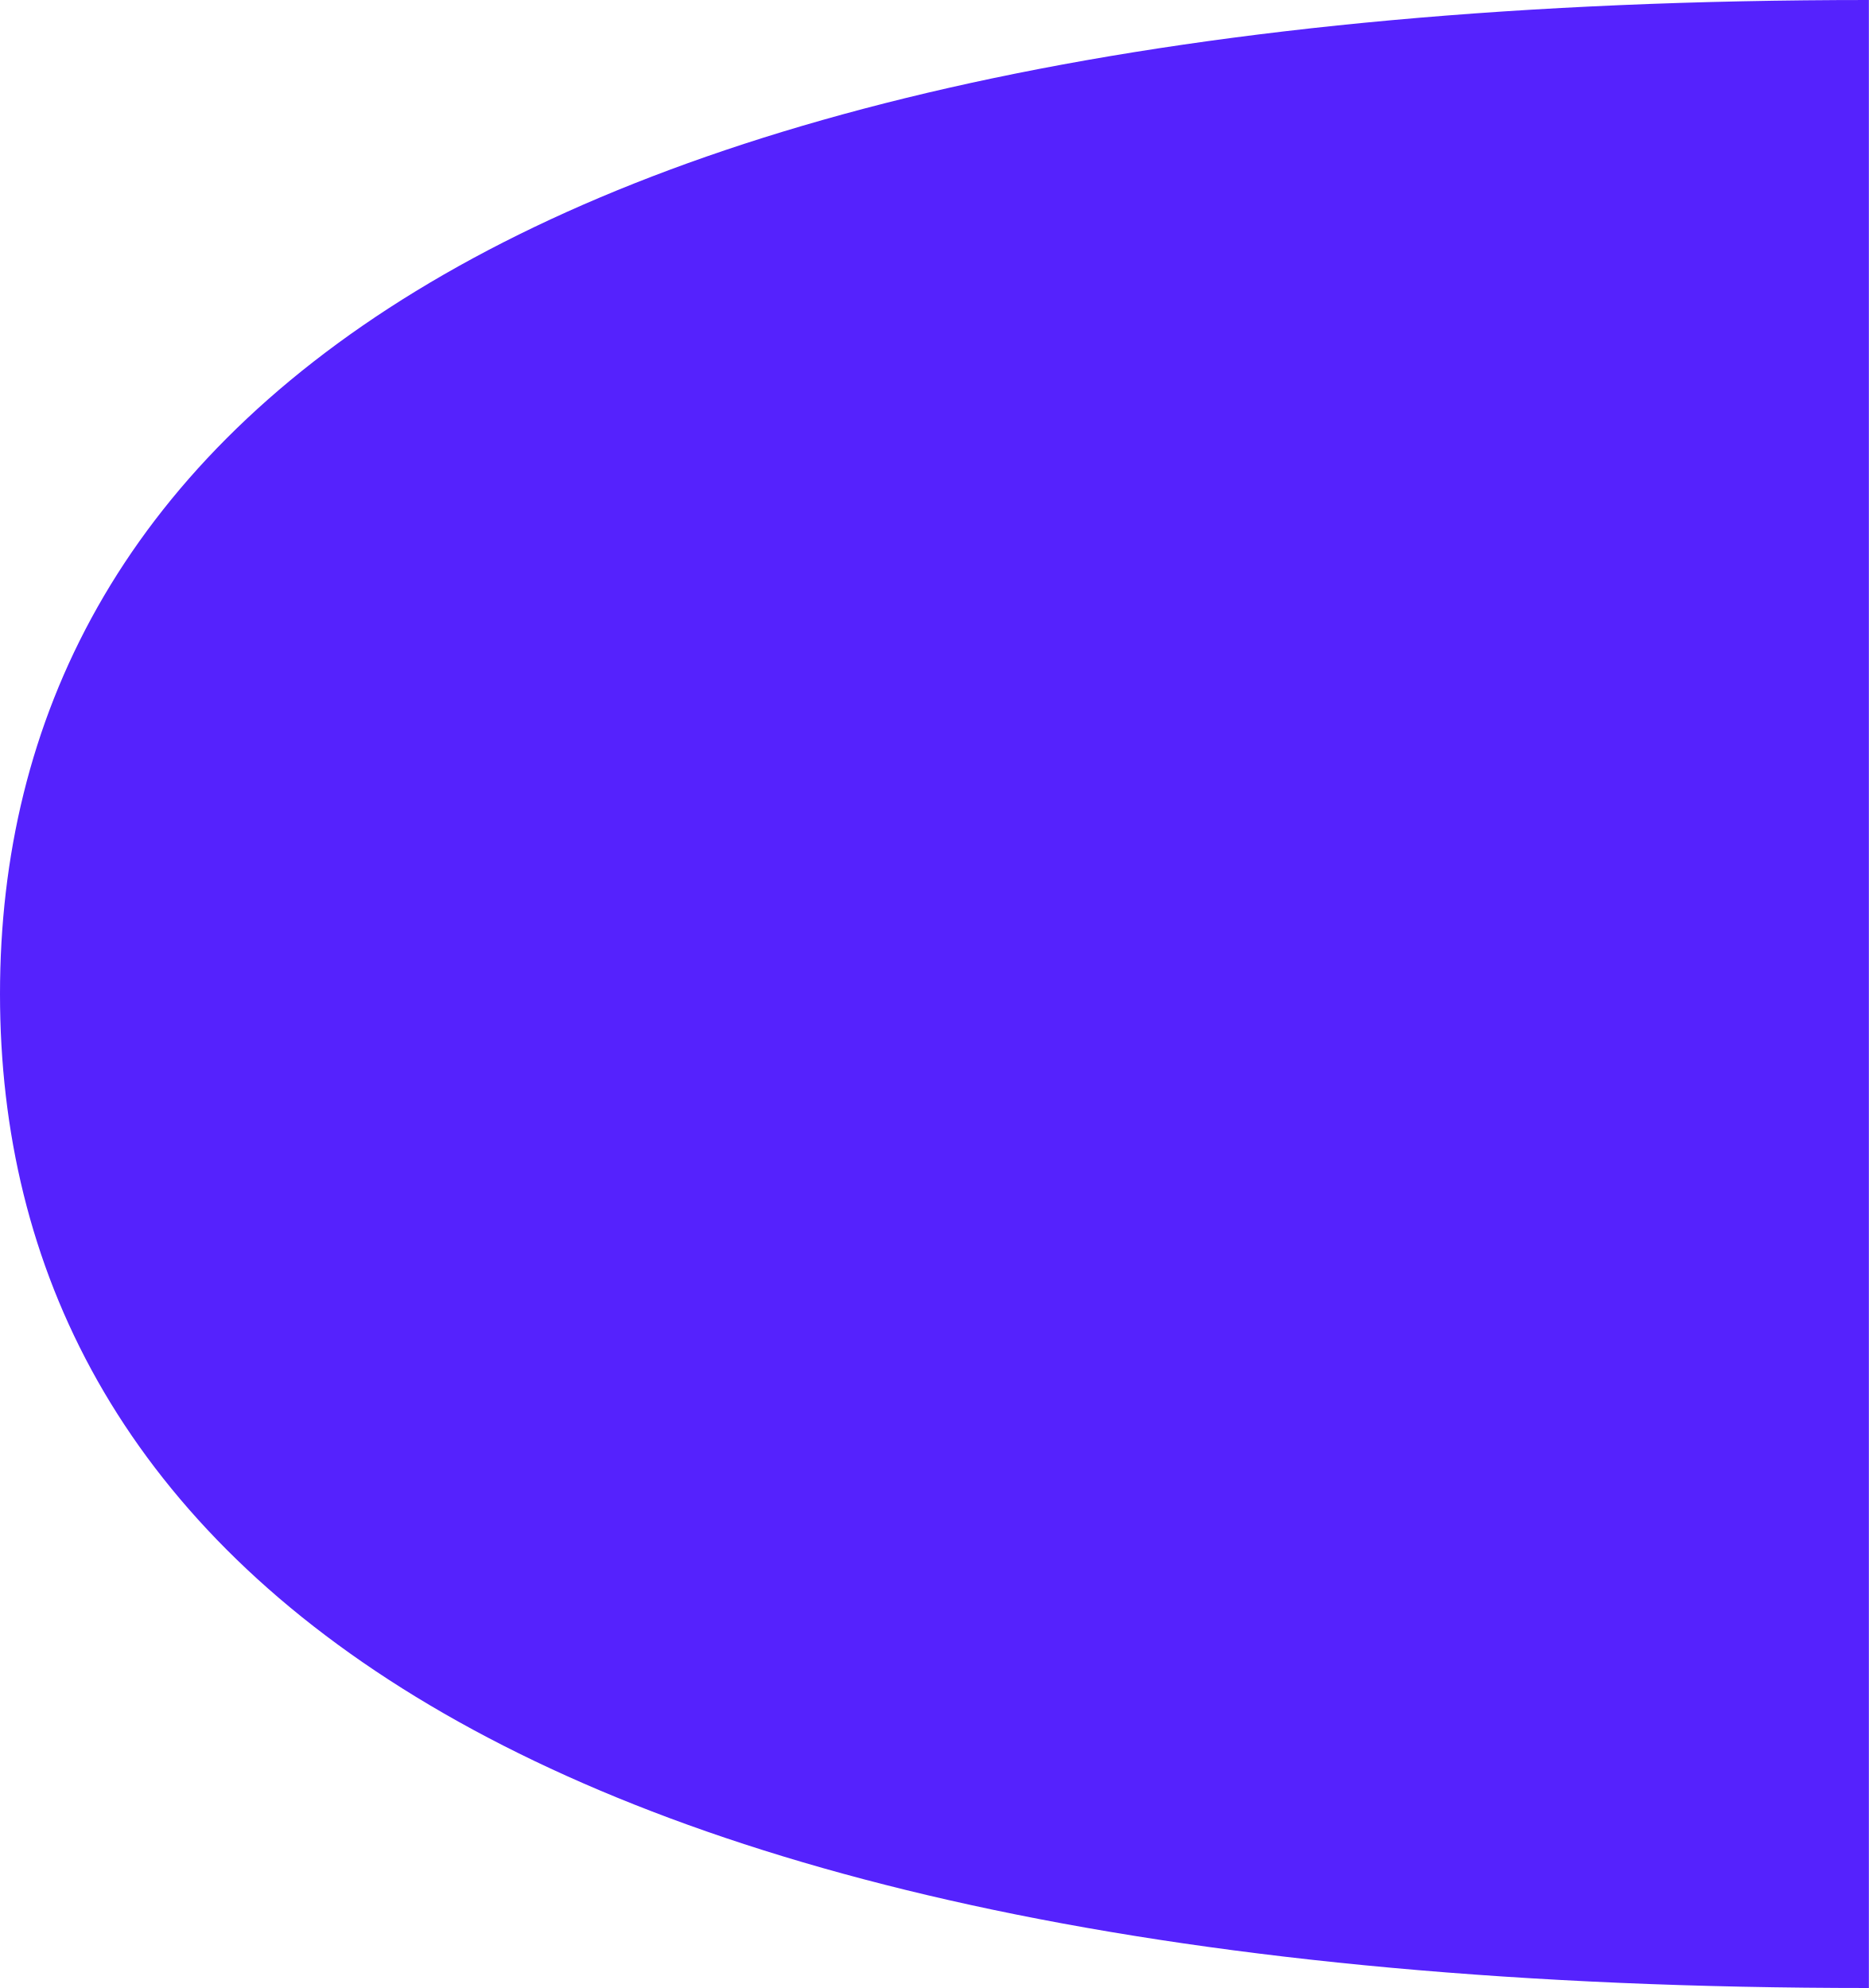
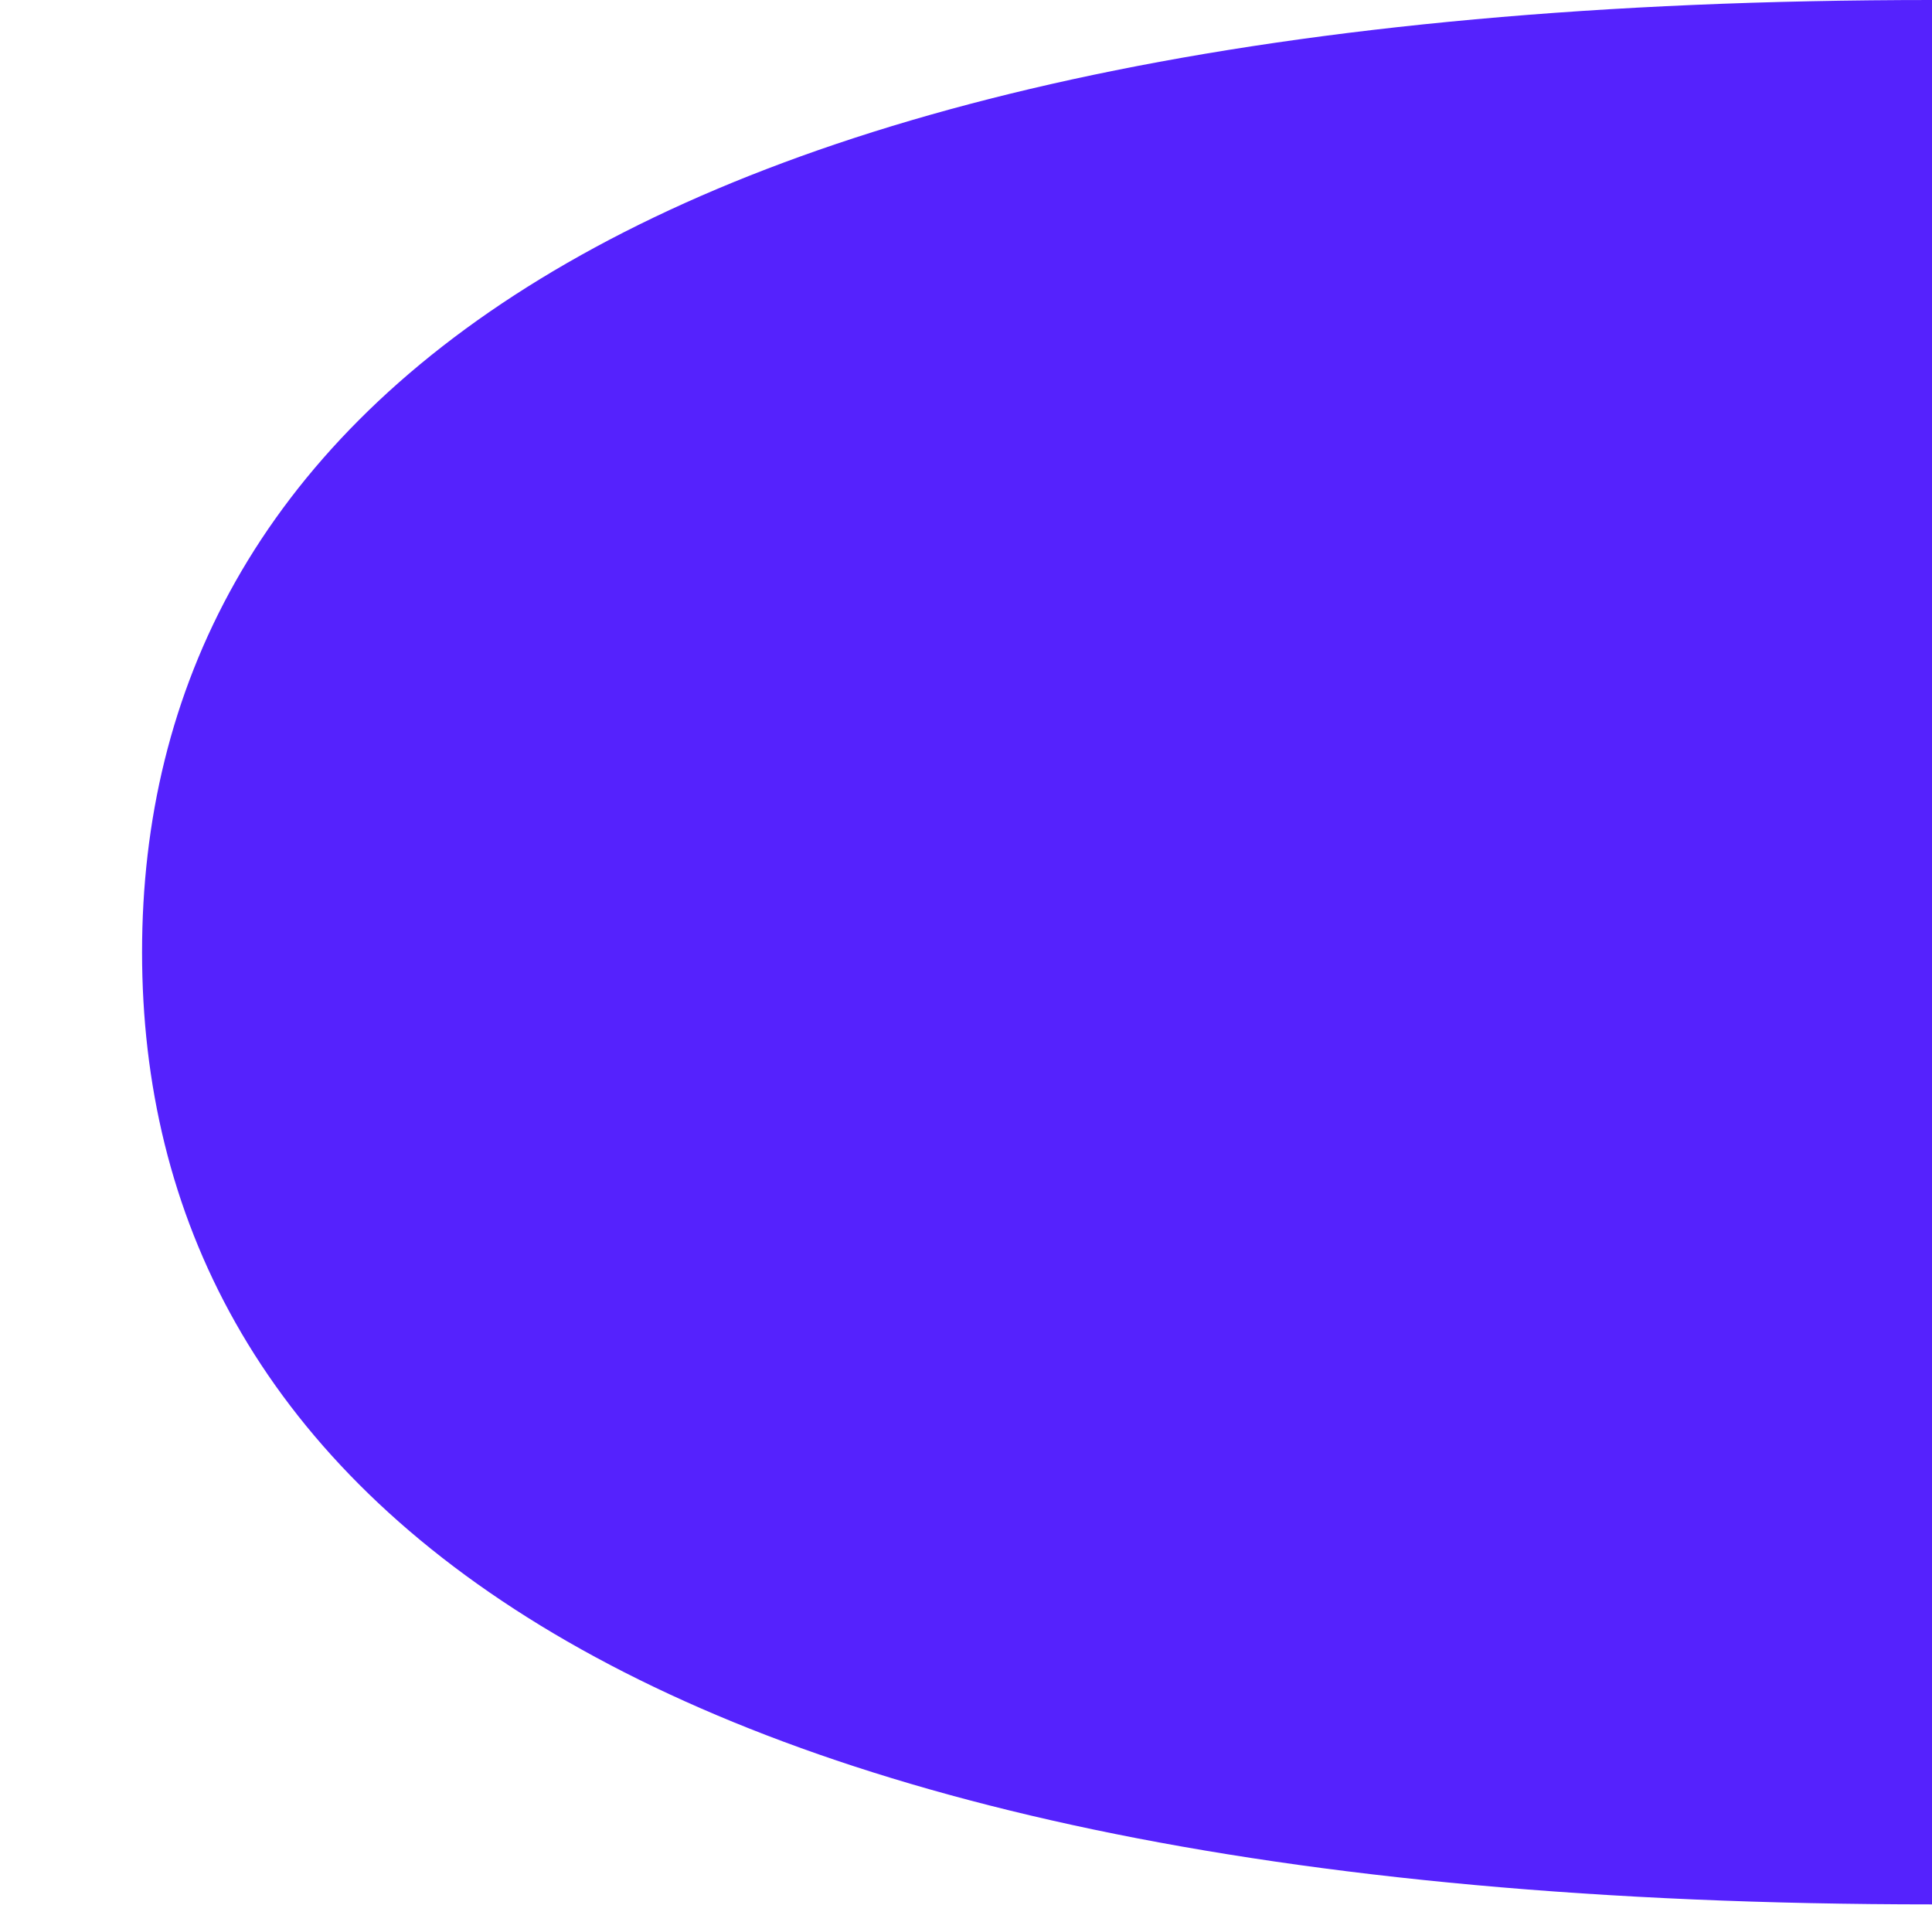
- <svg xmlns="http://www.w3.org/2000/svg" id="Layer_1" data-name="Layer 1" viewBox="0 0 172.62 183.65">
+ <svg xmlns="http://www.w3.org/2000/svg" id="Layer_1" data-name="Layer 1" viewBox="0 0 186.32 183.65">
  <defs>
    <style>.cls-1{fill:#5522fd;}</style>
  </defs>
-   <path class="cls-1" d="M172.62,0V183.65C44.91,183.65,0,142.54,0,91.82S44.91,0,172.62,0Z" />
+   <path class="cls-1" d="M186.32,0V183.65C58.6,183.65,13.7,142.54,13.7,91.82S58.6,0,186.32,0Z" />
</svg>
